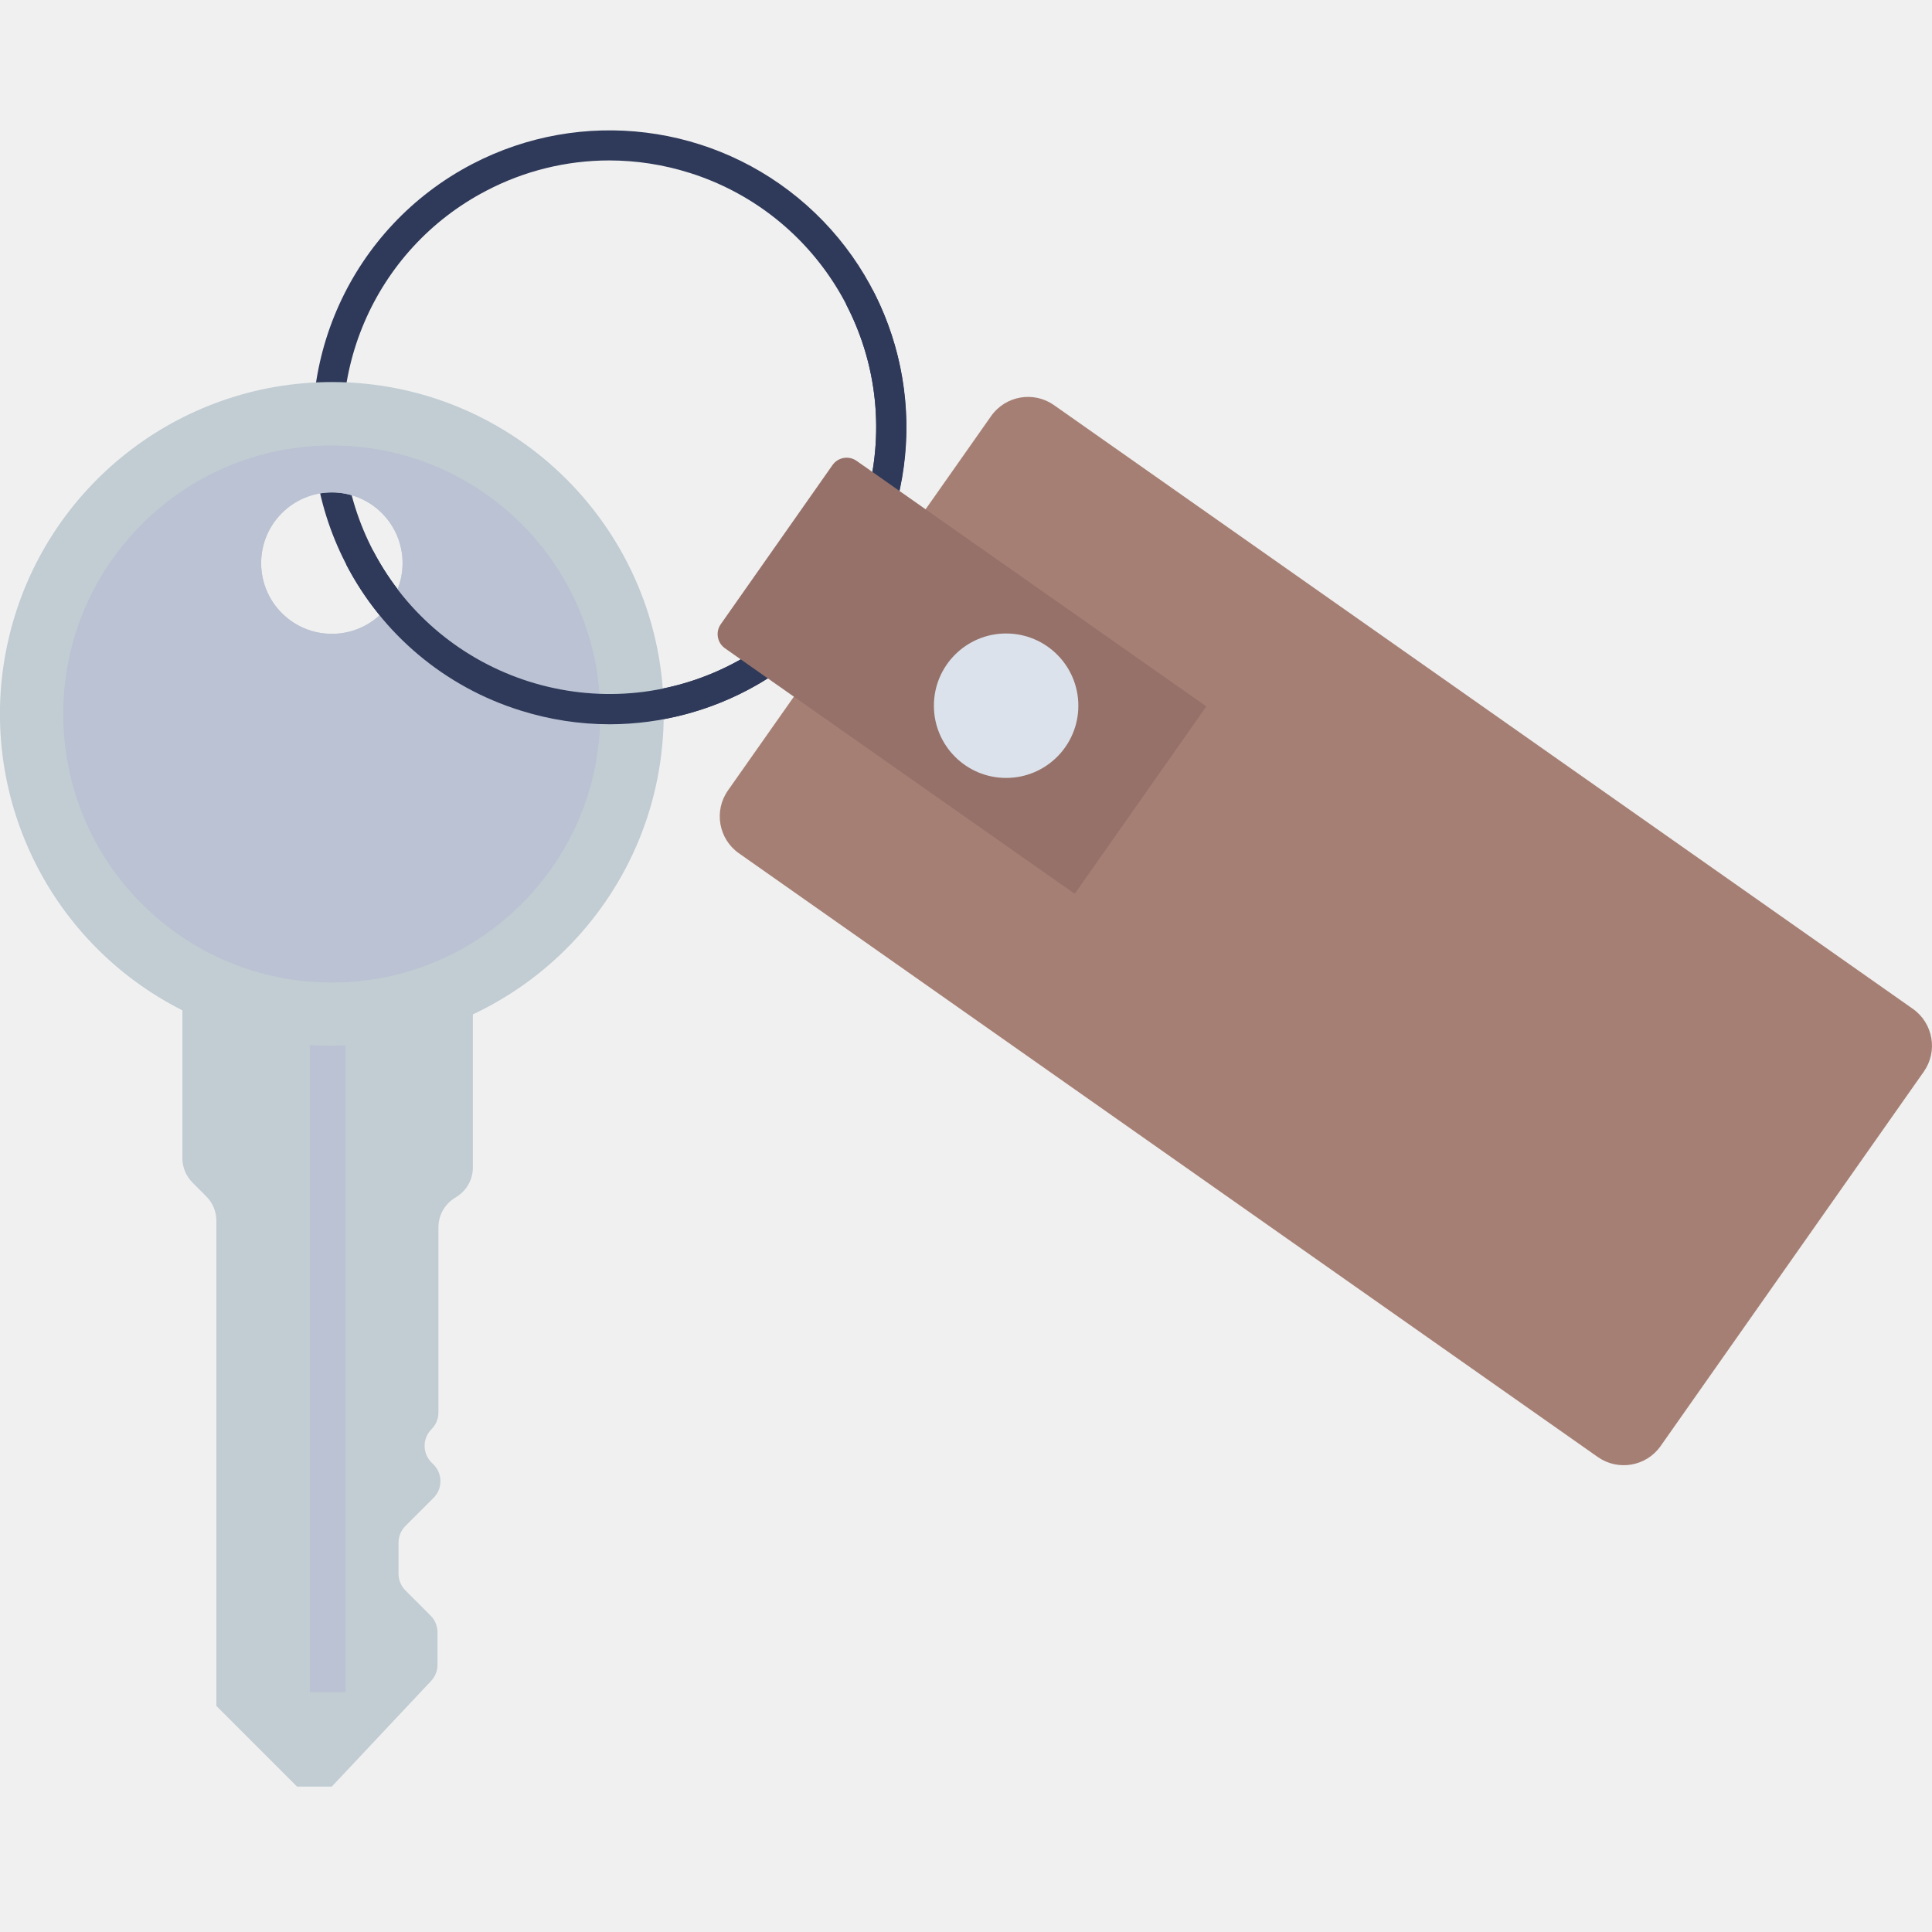
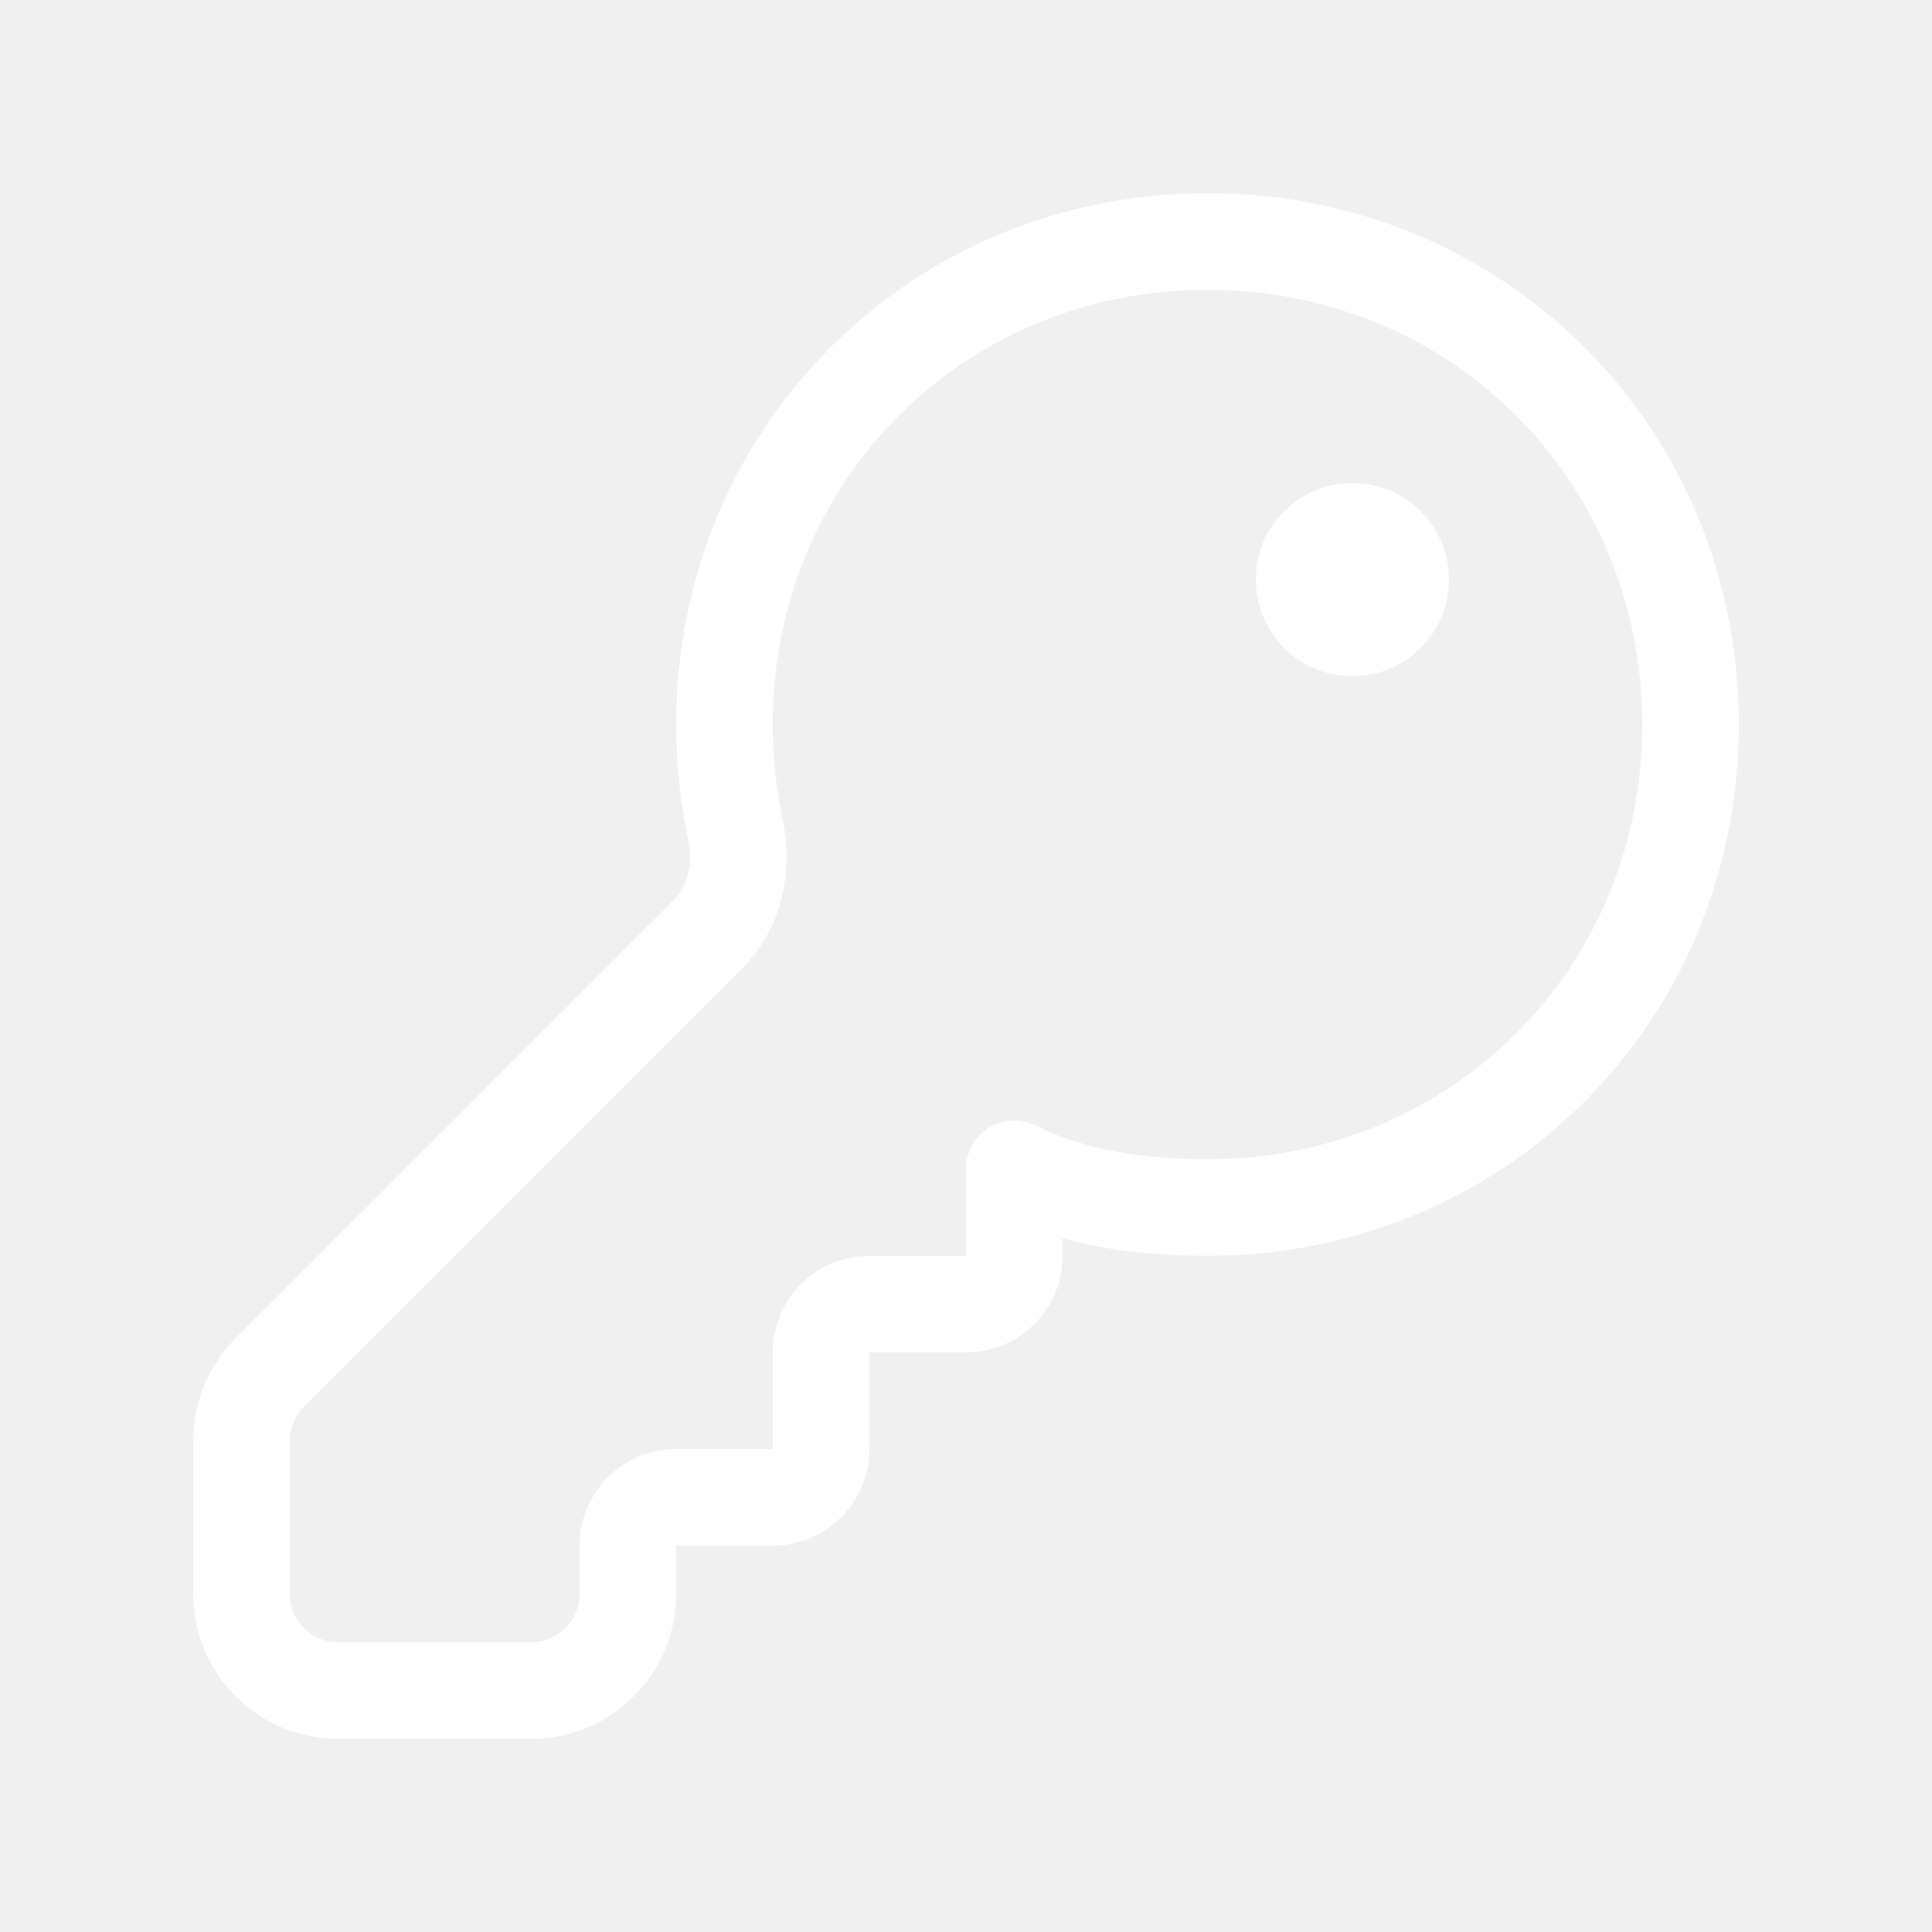
- <svg xmlns="http://www.w3.org/2000/svg" height="512" viewBox="0 0 128 128" width="512">
-   <g id="icon">
-     <path d="m40.414 47.973a19.667 19.667 0 0 1 -9.114-37.111 19.668 19.668 0 1 1 9.117 37.111zm-.053-37.344a17.579 17.579 0 0 0 -8.14 2.006 17.667 17.667 0 1 0 13.471-1.181 17.748 17.748 0 0 0 -5.331-.825z" fill="#2f3a5a" />
-     <path d="m12.084 61.8v14.93a2.293 2.293 0 0 0 .672 1.622l.909.909a2.29 2.29 0 0 1 .671 1.621v32.139l5.345 5.345h2.3l6.581-7a1.557 1.557 0 0 0 .424-1.069v-2.158a1.561 1.561 0 0 0 -.457-1.1l-1.667-1.668a1.558 1.558 0 0 1 -.458-1.1v-2.071a1.562 1.562 0 0 1 .458-1.1l1.861-1.861a1.562 1.562 0 0 0 0-2.209l-.134-.134a1.561 1.561 0 0 1 0-2.208 1.562 1.562 0 0 0 .458-1.1v-12.272a2.293 2.293 0 0 1 1.068-1.939l.145-.091a2.294 2.294 0 0 0 1.069-1.939v-15.071z" fill="#c1cdd3" />
-     <path d="m20.522 68.05h2.372v44.063h-2.372z" fill="#bac2d3" />
-     <path d="m21.982 25.311a21.991 21.991 0 0 0 -9.9 41.624 21.739 21.739 0 0 0 8.438 2.3c.487.03.973.051 1.459.051.3 0 .608-.011.912-.021a21.987 21.987 0 0 0 21.083-21.965 21.992 21.992 0 0 0 -21.992-21.989zm4.69 12a4.685 4.685 0 1 1 -4.69-4.69 4.684 4.684 0 0 1 4.69 4.694z" fill="#c1cdd3" />
-     <path d="m21.982 29.515a17.79 17.79 0 1 0 17.788 17.785 17.785 17.785 0 0 0 -17.788-17.785zm0 3.11a4.685 4.685 0 1 1 -4.68 4.69 4.686 4.686 0 0 1 4.68-4.69z" fill="#bac2d3" />
-     <path d="m40.4 47.986a19.745 19.745 0 0 1 -5.935-.919 19.547 19.547 0 0 1 -11.533-9.676l1.774-.924a17.669 17.669 0 1 0 31.344-16.32l1.774-.924a19.688 19.688 0 0 1 -17.424 28.763z" fill="#2f3a5a" />
-     <path d="m72.674 23.851h30.319a2.991 2.991 0 0 1 2.991 2.991v69.558a2.991 2.991 0 0 1 -2.991 2.991h-30.319a2.99 2.99 0 0 1 -2.99-2.99v-69.56a2.99 2.99 0 0 1 2.99-2.99z" fill="#a67f74" transform="matrix(.575 -.818 .818 .575 -13.068 98.101)" />
-     <path d="m56.754 30.534a1.146 1.146 0 0 0 -1.6.28l-7.4 10.539a1.146 1.146 0 0 0 .28 1.6l23.17 16.267 8.721-12.42z" fill="#967169" />
-     <circle cx="66.658" cy="46.755" fill="#dbe2eb" r="4.785" />
+ <svg xmlns="http://www.w3.org/2000/svg" width="20" height="20" preserveAspectRatio="xMidYMid meet" viewBox="0 0 20 20" style="-ms-transform: rotate(360deg); -webkit-transform: rotate(360deg); transform: rotate(360deg);">
+   <g fill="none">
+     <path d="M15 6a1 1 0 1 1-2 0a1 1 0 0 1 2 0z" fill="#FFFFFF" />
+     <path d="M12.5 2C9.424 2 7 4.424 7 7.5c0 .397.04.796.122 1.175c.058.27-.008.504-.142.638l-4.54 4.54A1.5 1.5 0 0 0 2 14.915V16.5A1.5 1.5 0 0 0 3.5 18h2A1.5 1.5 0 0 0 7 16.5V16h1a1 1 0 0 0 1-1v-1h1a1 1 0 0 0 1-1v-.18c.493.134 1.007.18 1.5.18c3.076 0 5.5-2.424 5.5-5.5S15.576 2 12.5 2zM8 7.5C8 4.976 9.976 3 12.5 3S17 4.976 17 7.5S15.024 12 12.5 12c-.66 0-1.273-.095-1.776-.347A.5.5 0 0 0 10 12.1v.9H9a1 1 0 0 0-1 1v1H7a1 1 0 0 0-1 1v.5a.5.5 0 0 1-.5.5h-2a.5.5 0 0 1-.5-.5v-1.586a.5.5 0 0 1 .146-.353l4.541-4.541c.432-.432.522-1.044.412-1.556A4.619 4.619 0 0 1 8 7.5z" fill="#FFFFFF" />
  </g>
+   <rect x="0" y="0" width="20" height="20" fill="rgba(0, 0, 0, 0)" />
</svg>
